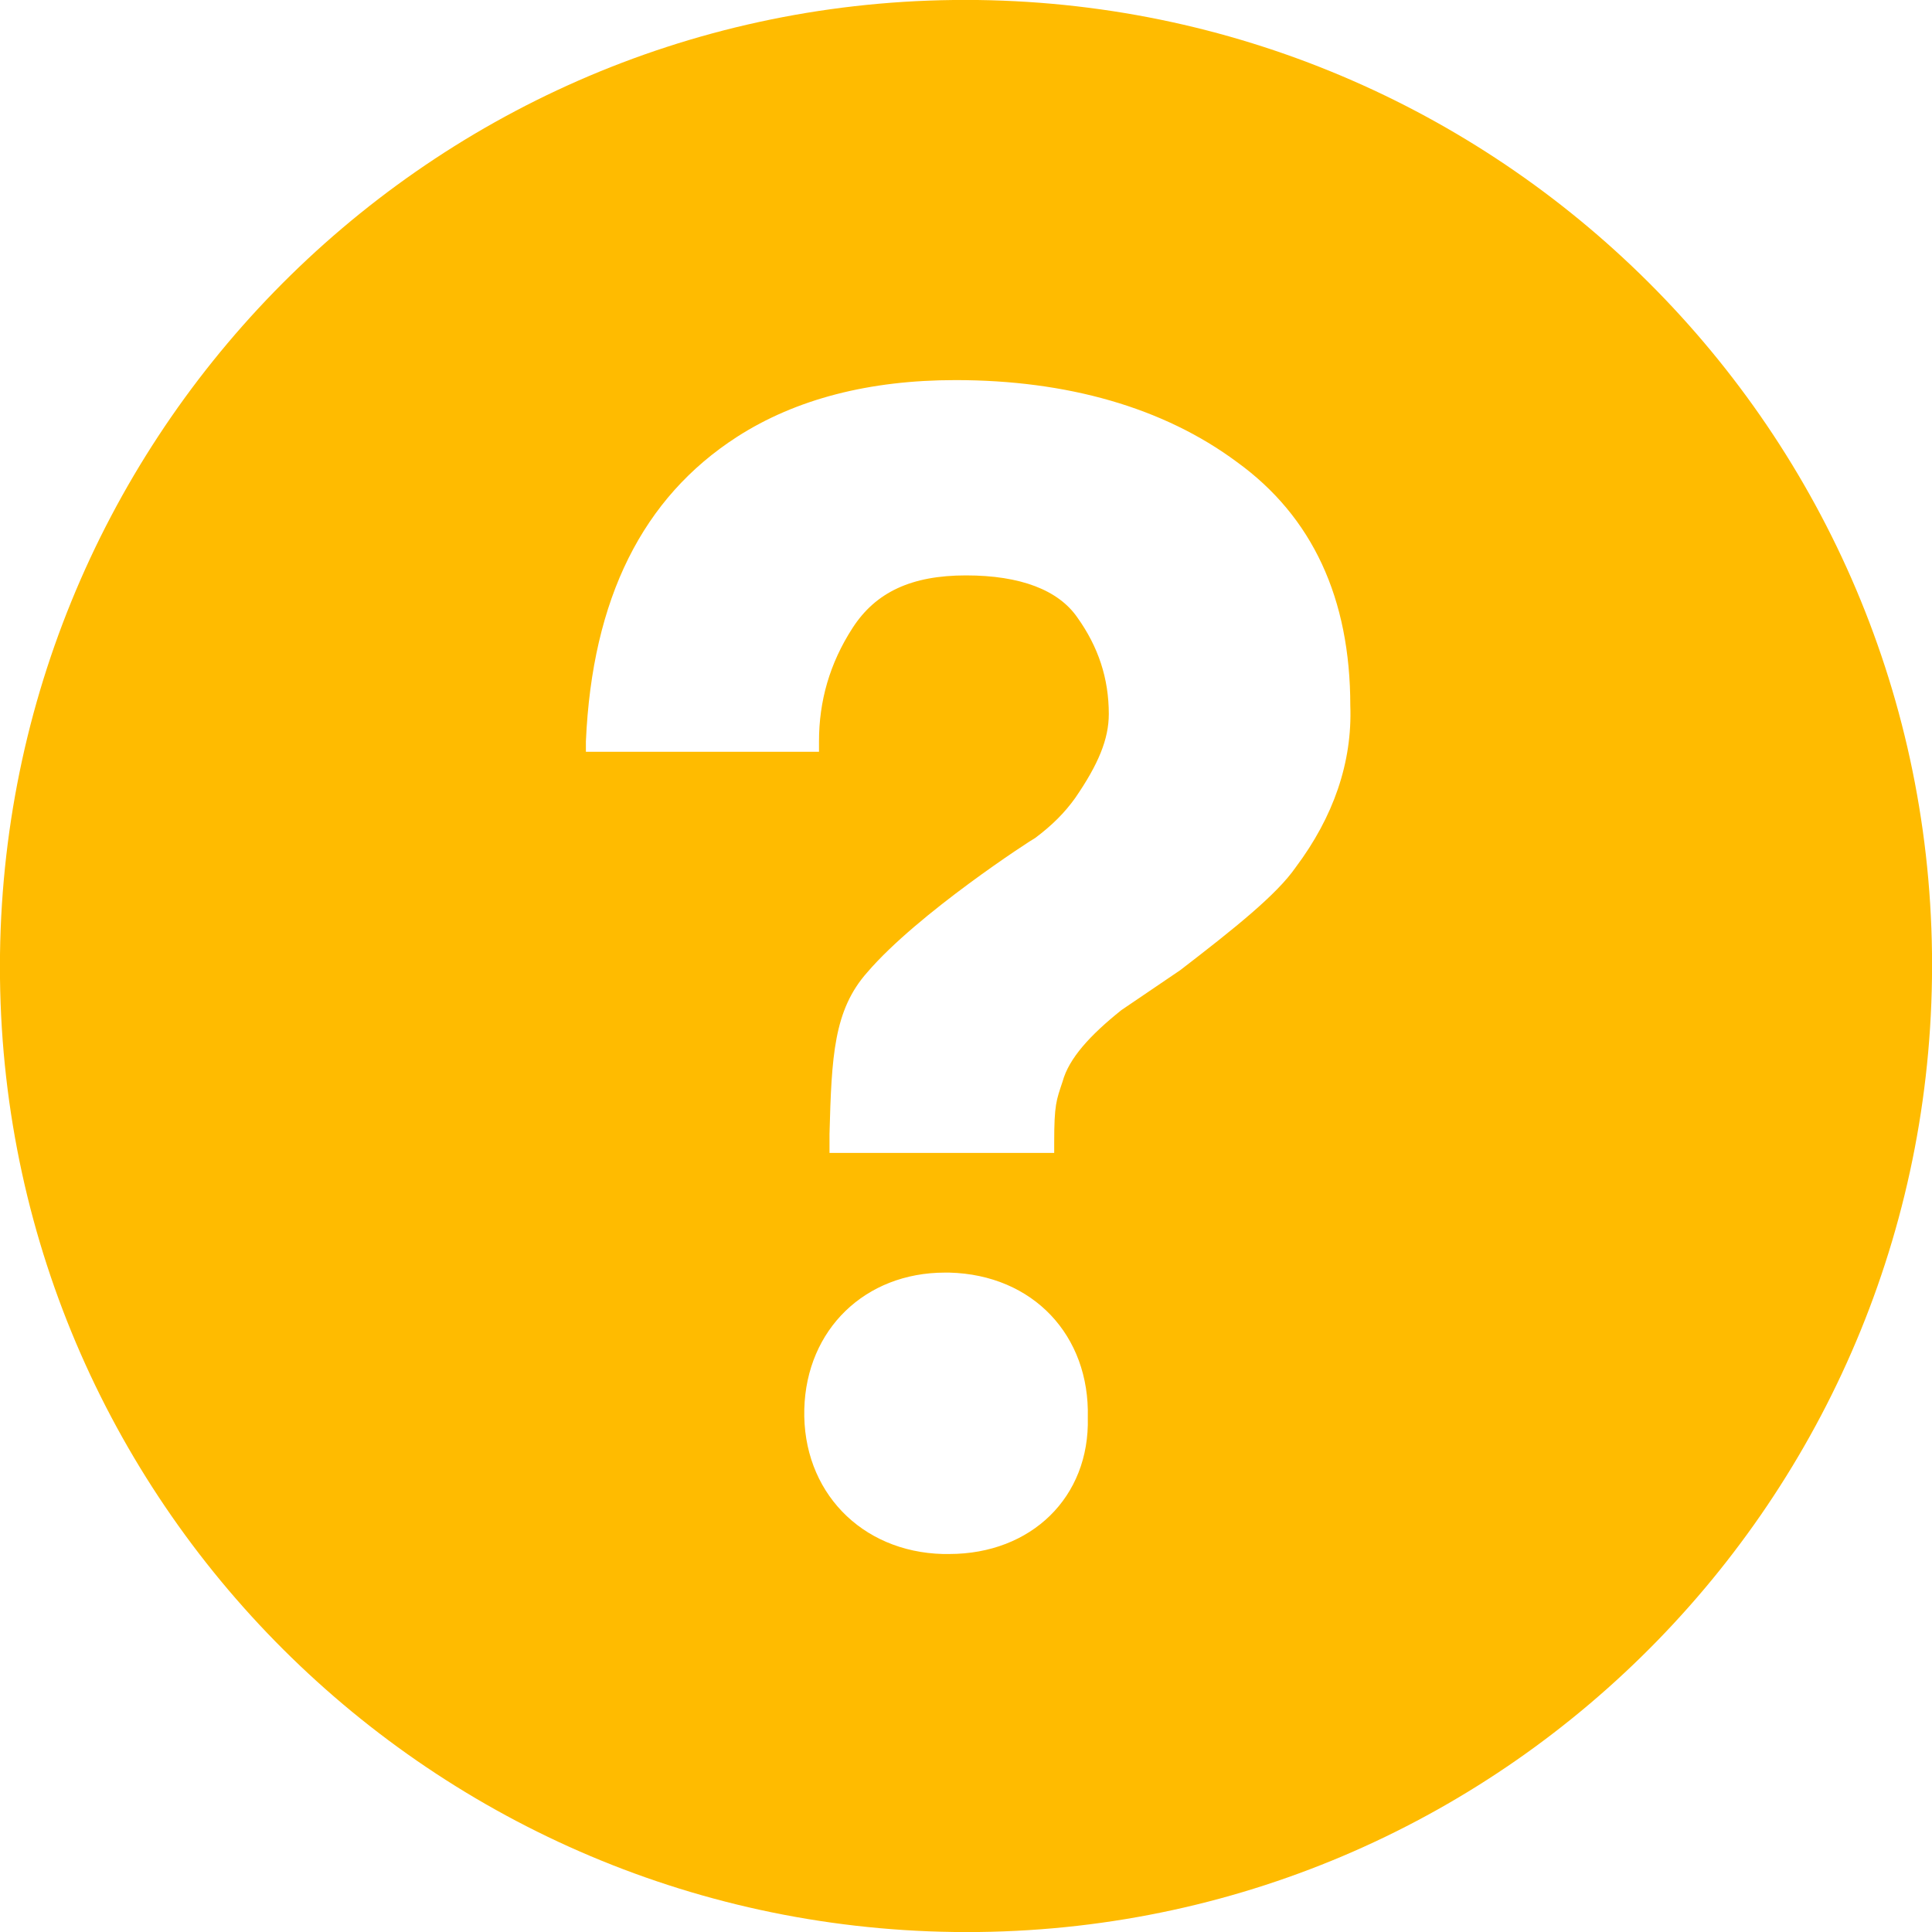
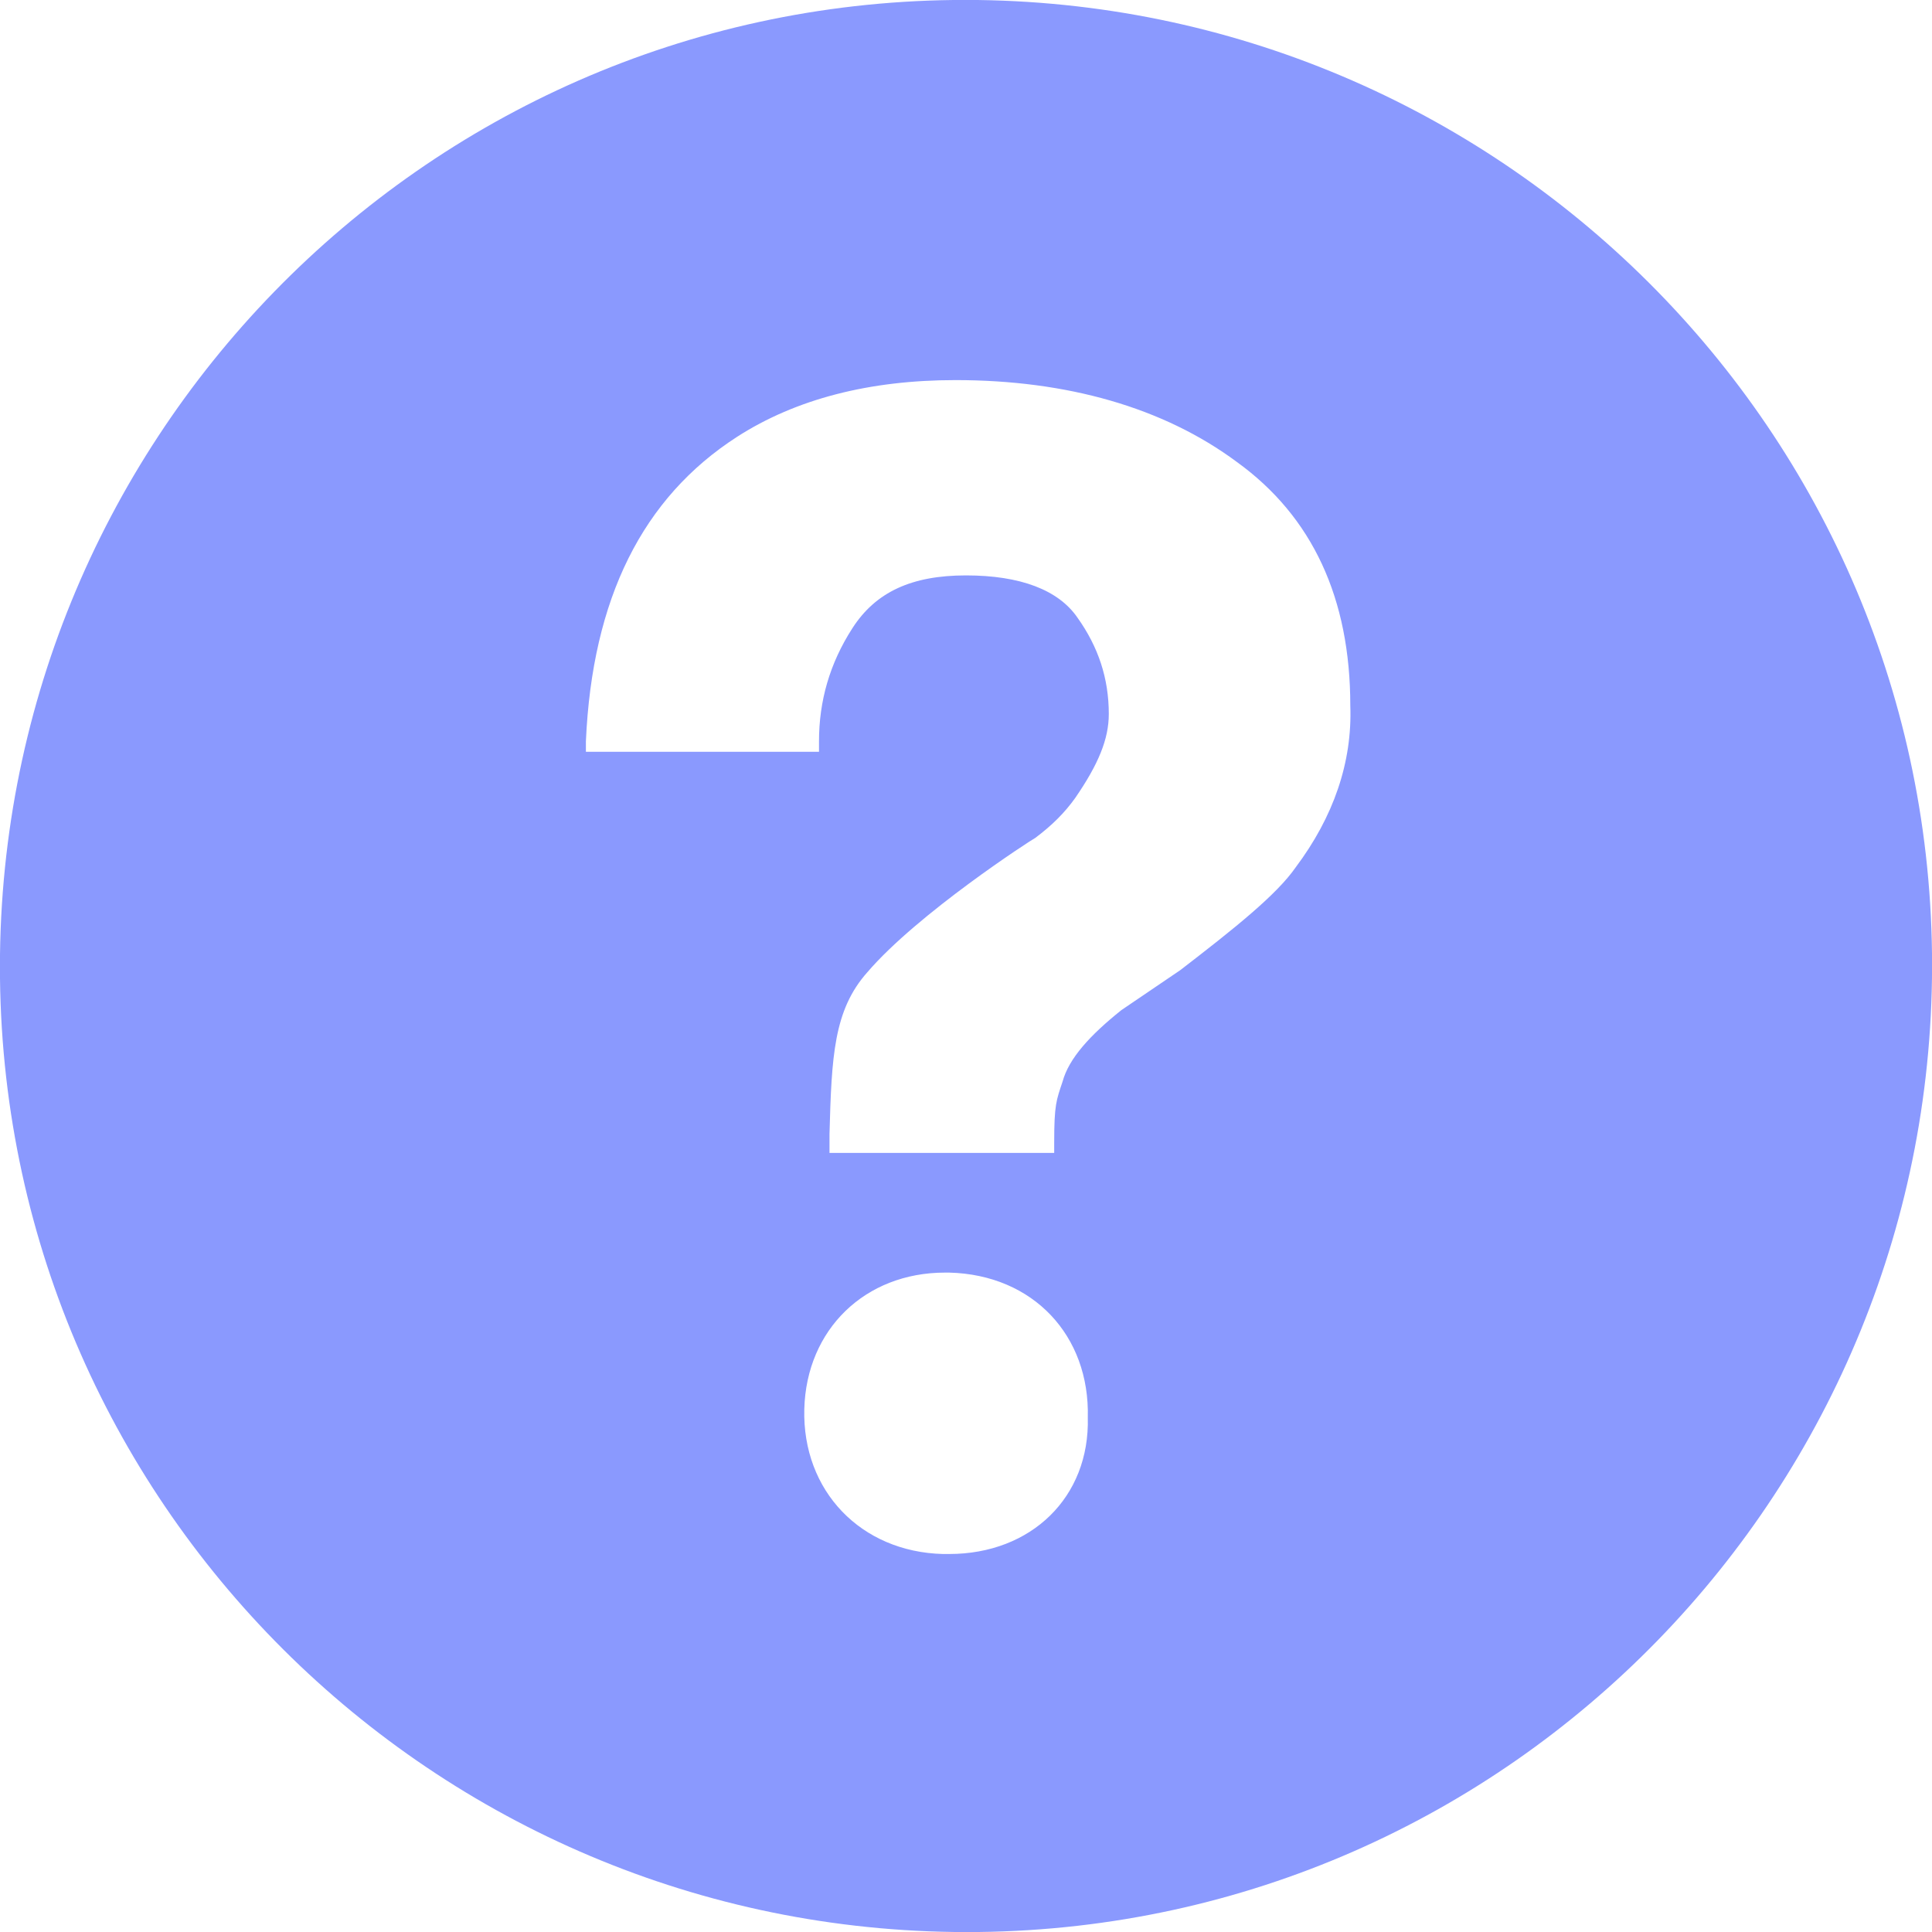
<svg xmlns="http://www.w3.org/2000/svg" version="1.1" id="Capa_1" x="0px" y="0px" viewBox="-95 24.7 92 92" style="enable-background:new -95 24.7 92 92;" xml:space="preserve">
-   <style type="text/css">
- 	.st0{fill:#FFBB00;}
+   <defs id="defs1" />
+   <style type="text/css" id="style1">
+ 	.st0{fill:#8998fe;}
</style>
-   <g>
-     <path class="st0" d="M-49.6,24.7C-75,25-95.3,45.9-95,71.3c0.3,25.4,21.2,45.7,46.6,45.4C-23,116.4-2.7,95.5-3,70.1   C-3.3,44.7-24.2,24.4-49.6,24.7z M-49.8,98.7h-0.3c-3.9-0.1-6.7-3-6.6-6.9c0.1-3.8,2.9-6.5,6.7-6.5h0.2c4,0.1,6.7,3,6.6,6.9   C-43.1,96-45.9,98.7-49.8,98.7z M-33.3,66c-0.9,1.3-2.9,2.9-5.5,4.9l-2.8,1.9c-1.5,1.2-2.5,2.3-2.8,3.4c-0.3,0.9-0.4,1.1-0.4,2.9   v0.5h-10.7v-0.9c0.1-3.7,0.2-5.9,1.8-7.7c2.4-2.8,7.8-6.3,8-6.4c0.8-0.6,1.4-1.2,1.9-1.9c1.1-1.6,1.6-2.8,1.6-4   c0-1.7-0.5-3.2-1.5-4.6c-0.9-1.3-2.7-2-5.3-2c-2.6,0-4.3,0.8-5.4,2.5S-56,58.1-56,60v0.5h-11.1V60c0.3-6.8,2.7-11.6,7.2-14.5   c2.8-1.8,6.3-2.7,10.4-2.7c5.3,0,9.9,1.3,13.4,3.9c3.6,2.6,5.4,6.5,5.4,11.6C-30.6,61-31.5,63.6-33.3,66z" />
+   <g id="g1">
+     <path class="st0" d="M-49.6,24.7C-75,25-95.3,45.9-95,71.3c0.3,25.4,21.2,45.7,46.6,45.4C-23,116.4-2.7,95.5-3,70.1   C-3.3,44.7-24.2,24.4-49.6,24.7z M-49.8,98.7h-0.3c-3.9-0.1-6.7-3-6.6-6.9c0.1-3.8,2.9-6.5,6.7-6.5h0.2c4,0.1,6.7,3,6.6,6.9   C-43.1,96-45.9,98.7-49.8,98.7z M-33.3,66c-0.9,1.3-2.9,2.9-5.5,4.9l-2.8,1.9c-1.5,1.2-2.5,2.3-2.8,3.4c-0.3,0.9-0.4,1.1-0.4,2.9   v0.5h-10.7v-0.9c0.1-3.7,0.2-5.9,1.8-7.7c2.4-2.8,7.8-6.3,8-6.4c0.8-0.6,1.4-1.2,1.9-1.9c1.1-1.6,1.6-2.8,1.6-4   c0-1.7-0.5-3.2-1.5-4.6c-0.9-1.3-2.7-2-5.3-2c-2.6,0-4.3,0.8-5.4,2.5S-56,58.1-56,60v0.5h-11.1V60c0.3-6.8,2.7-11.6,7.2-14.5   c2.8-1.8,6.3-2.7,10.4-2.7c5.3,0,9.9,1.3,13.4,3.9c3.6,2.6,5.4,6.5,5.4,11.6C-30.6,61-31.5,63.6-33.3,66z" id="path1" style="fill:#8a99fe;fill-opacity:1" />
  </g>
</svg>
